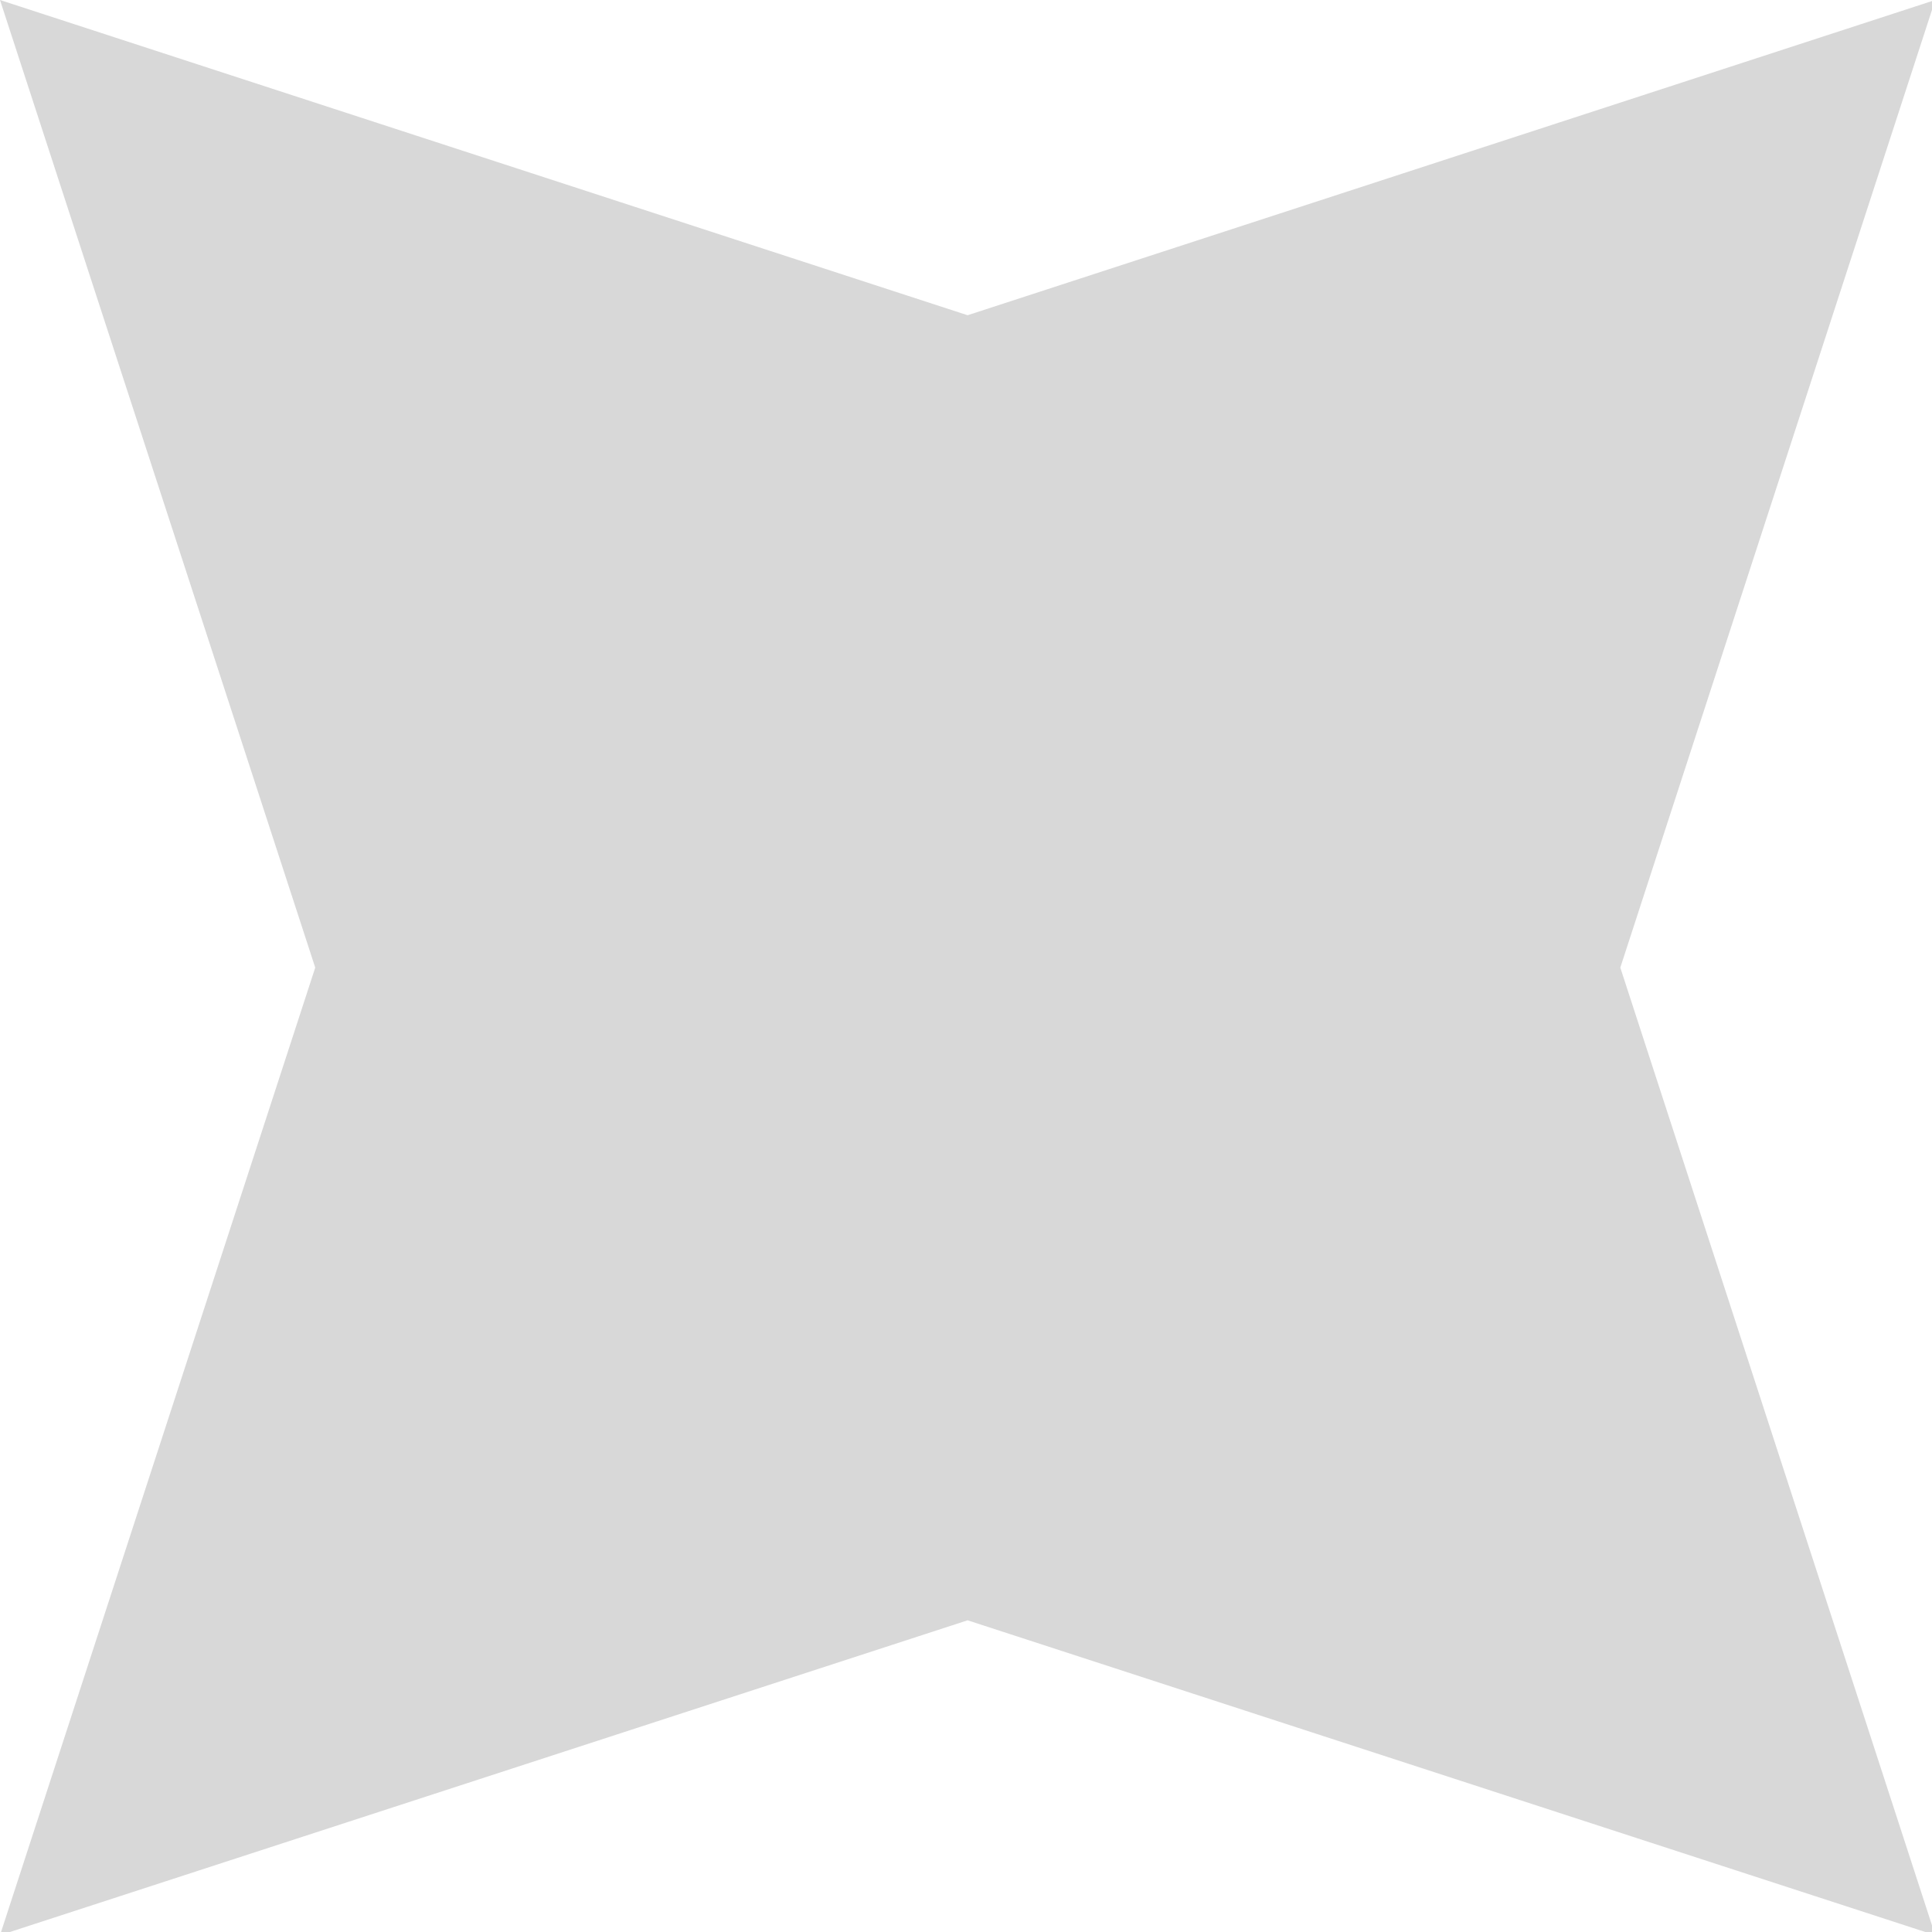
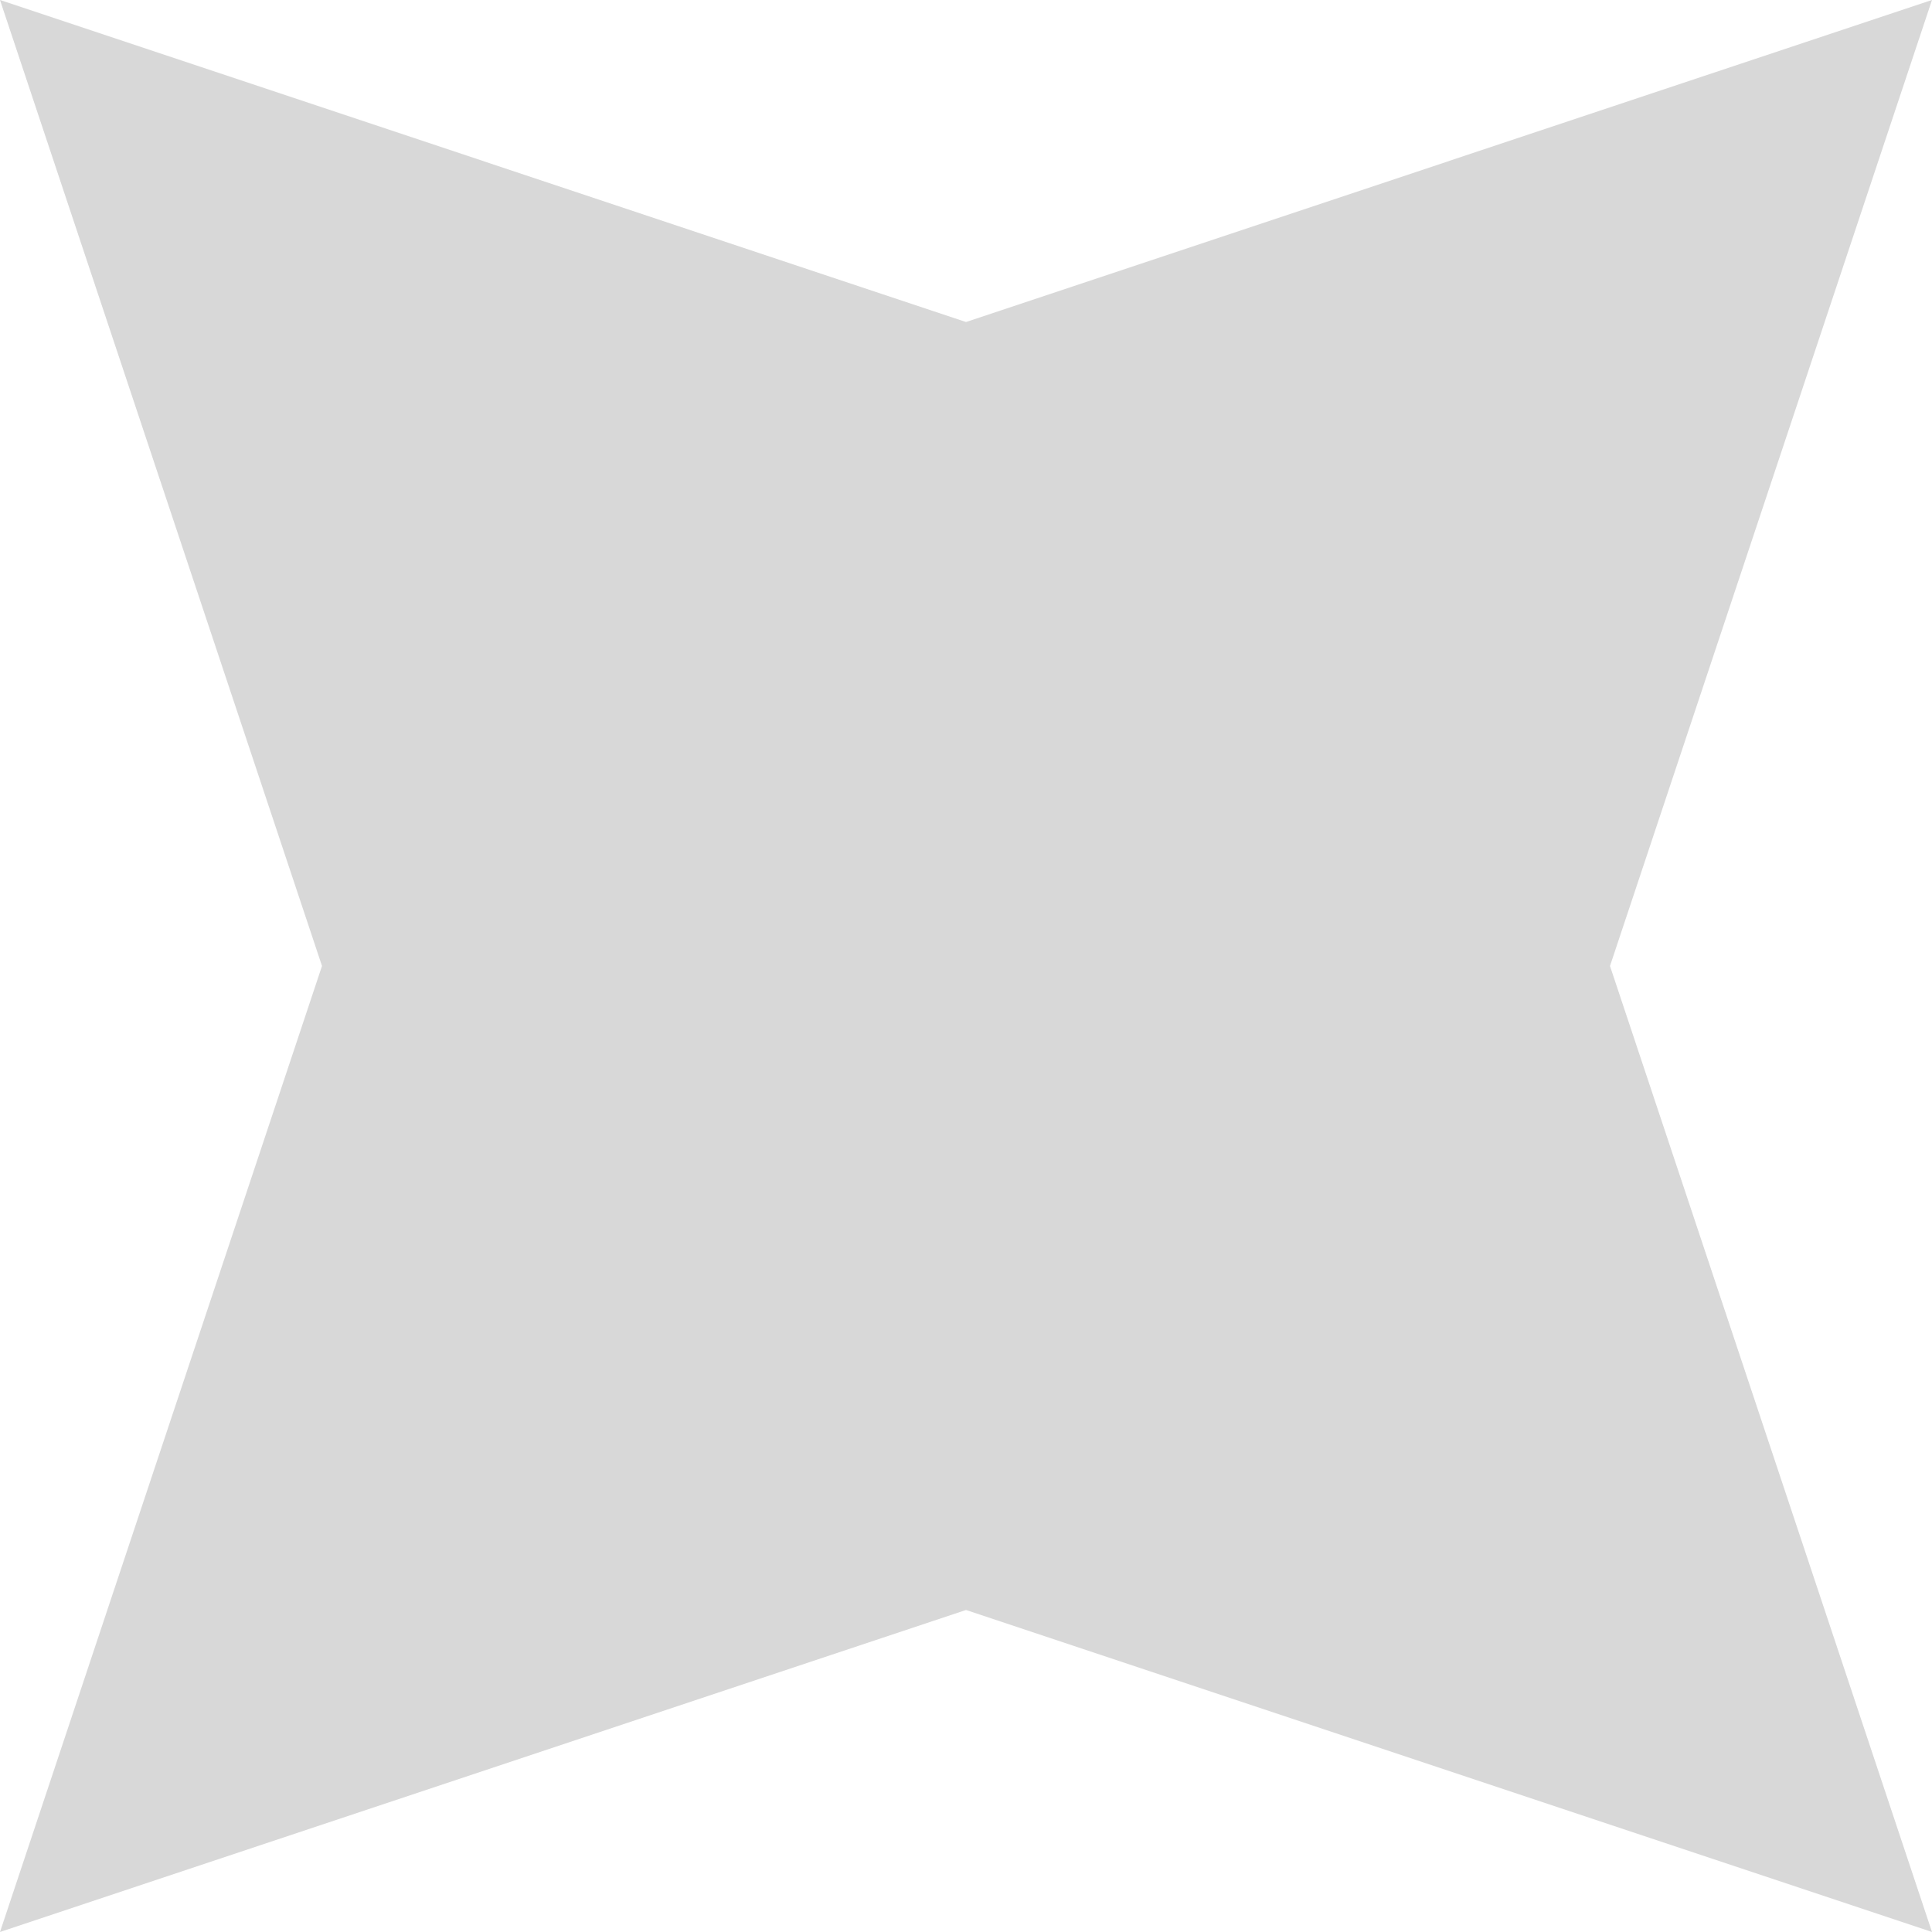
- <svg xmlns="http://www.w3.org/2000/svg" width="6px" height="6px" viewBox="0 0 6 6" version="1.1">
-   <defs />
-   <g id="Page-1" stroke="none" stroke-width="1" fill="none" fill-rule="evenodd">
-     <polygon id="Star-1-Copy" fill="#D8D8D8" points="3.005 5.032 5.99520433e-15 6.01 0.979 3.005 5.10702591e-15 -2.26485497e-14 3.005 0.979 6.01 -2.35367281e-14 5.032 3.005 6.01 6.01 " />
-   </g>
+ <svg xmlns="http://www.w3.org/2000/svg" viewBox="0 0 6 6" enable-background="new 0 0 6 6">
+   <style type="text/css">.st0{fill:#D8D8D8;}</style>
+   <path id="Star-1-Copy" class="st0" d="M3 5l-3 1 1-3-1-3 3 1 3-1-1 3 1 3z" />
</svg>
